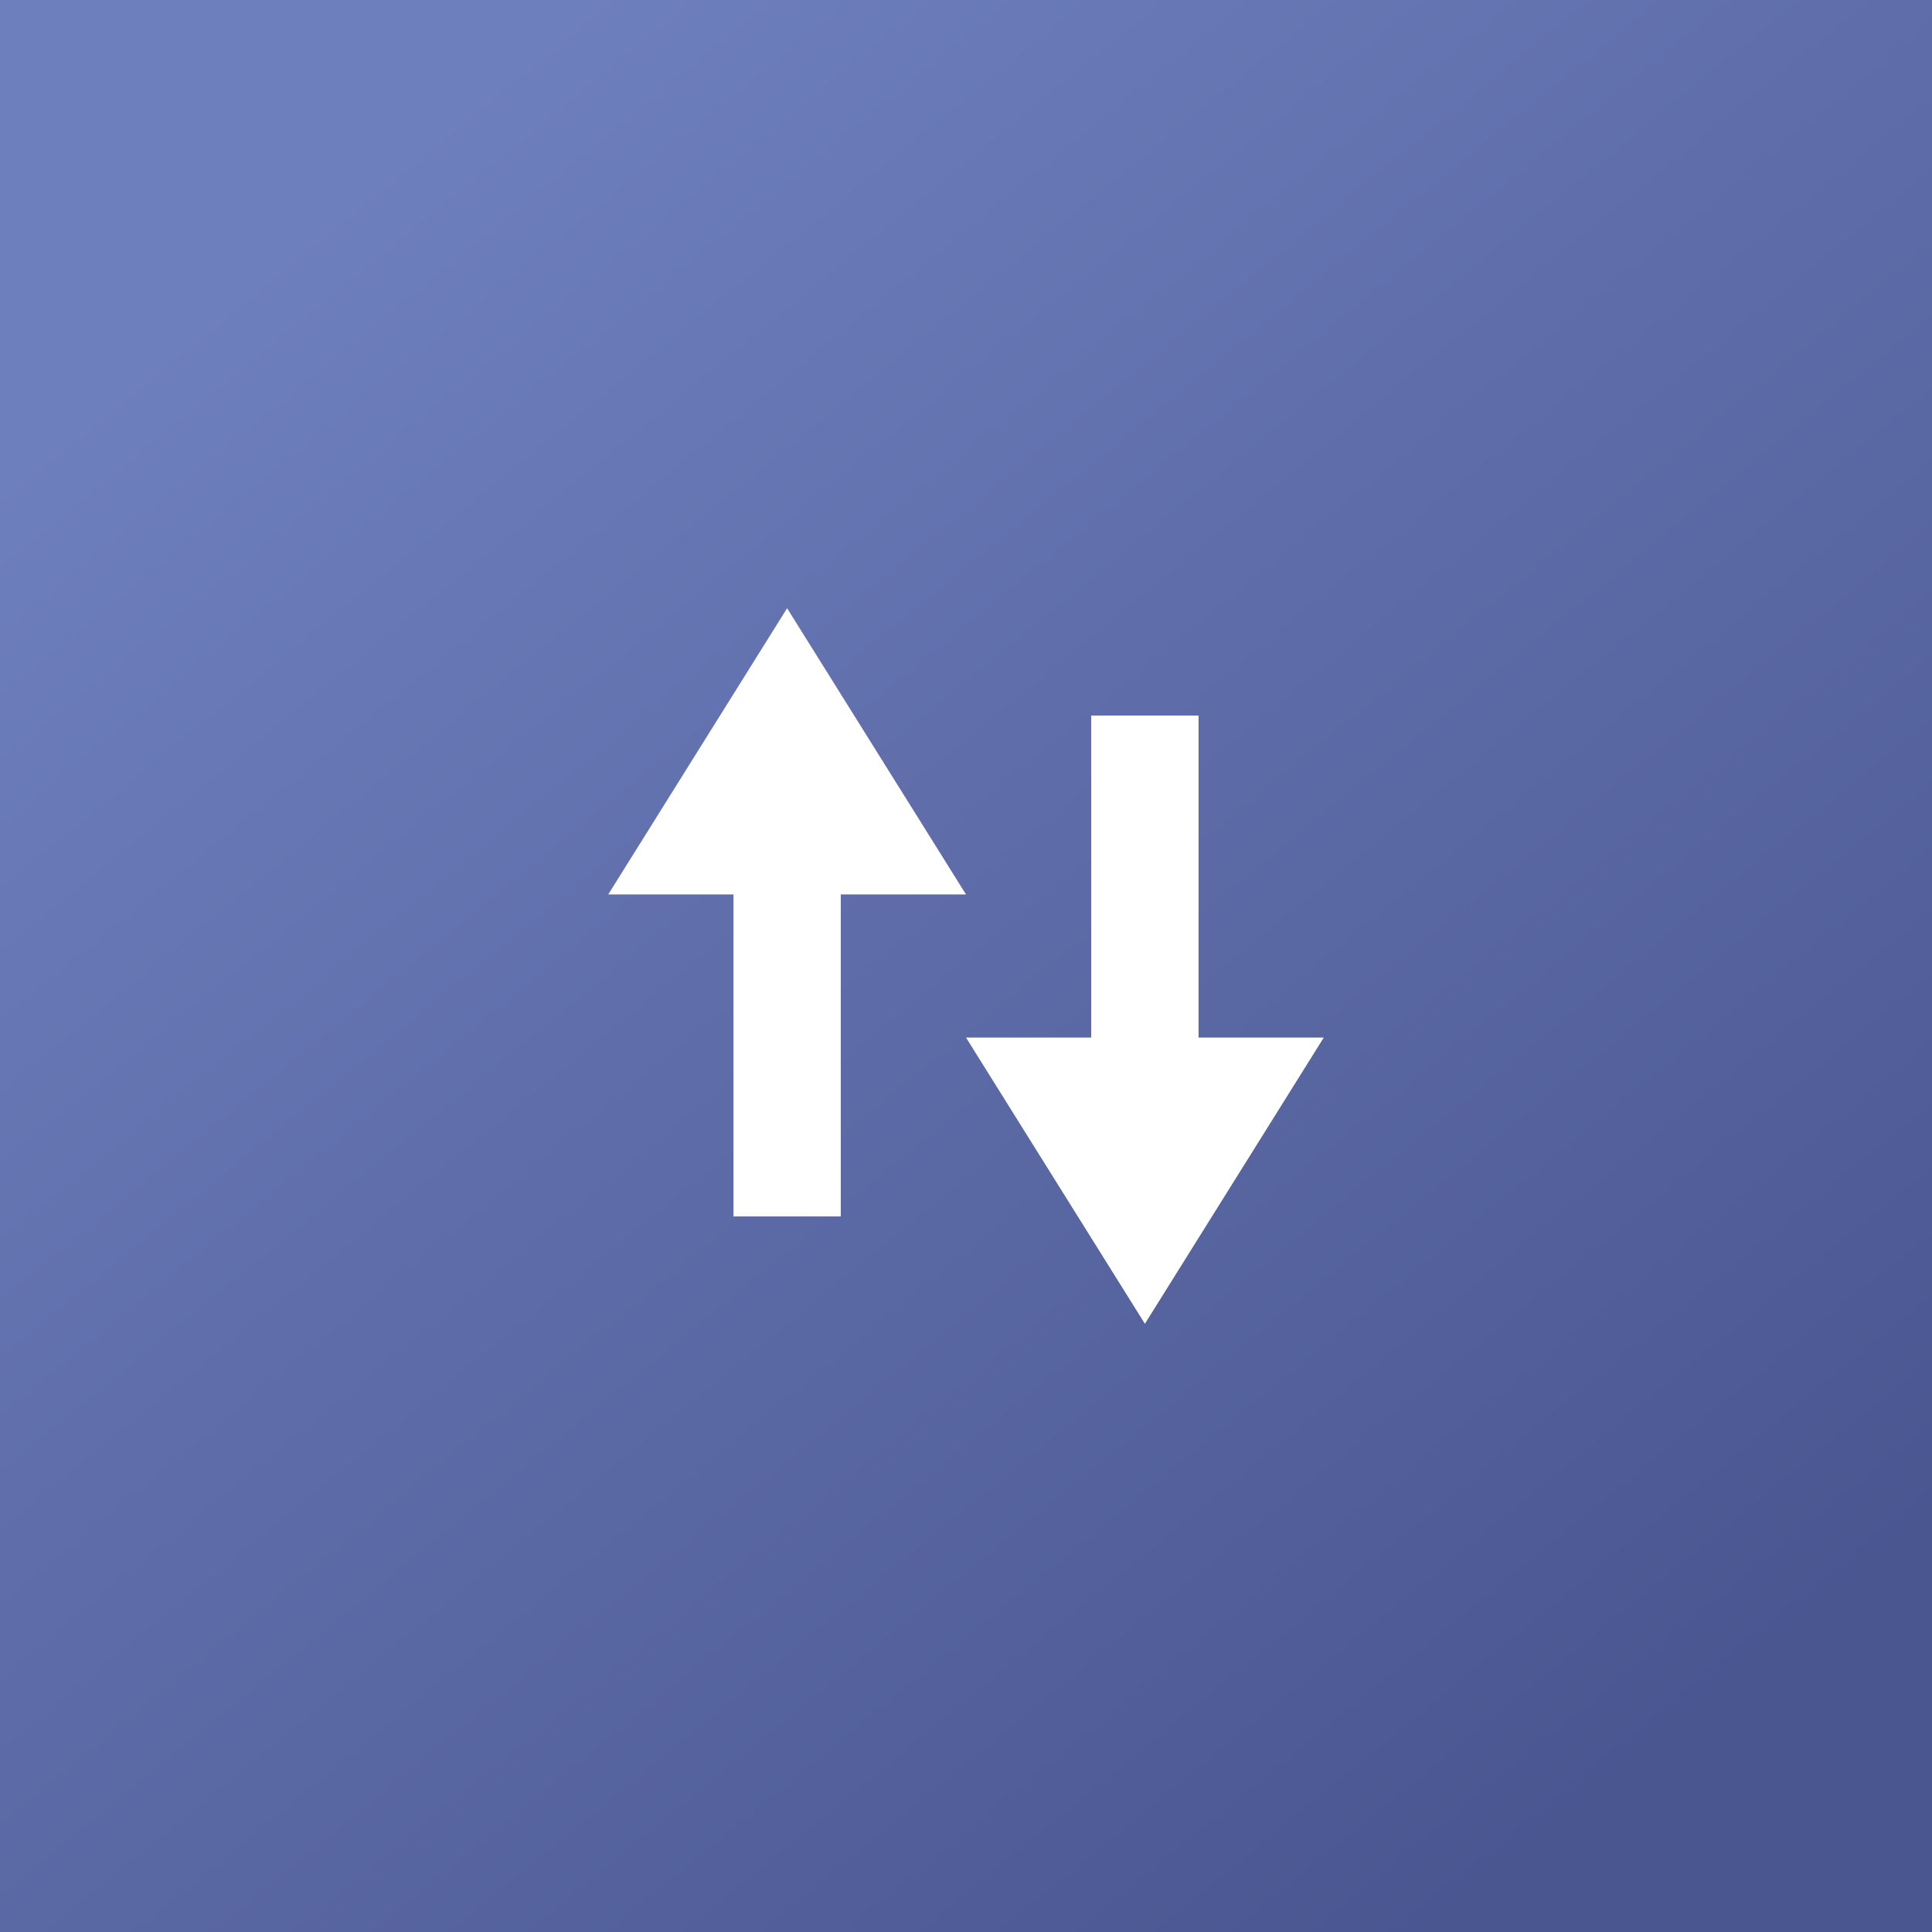
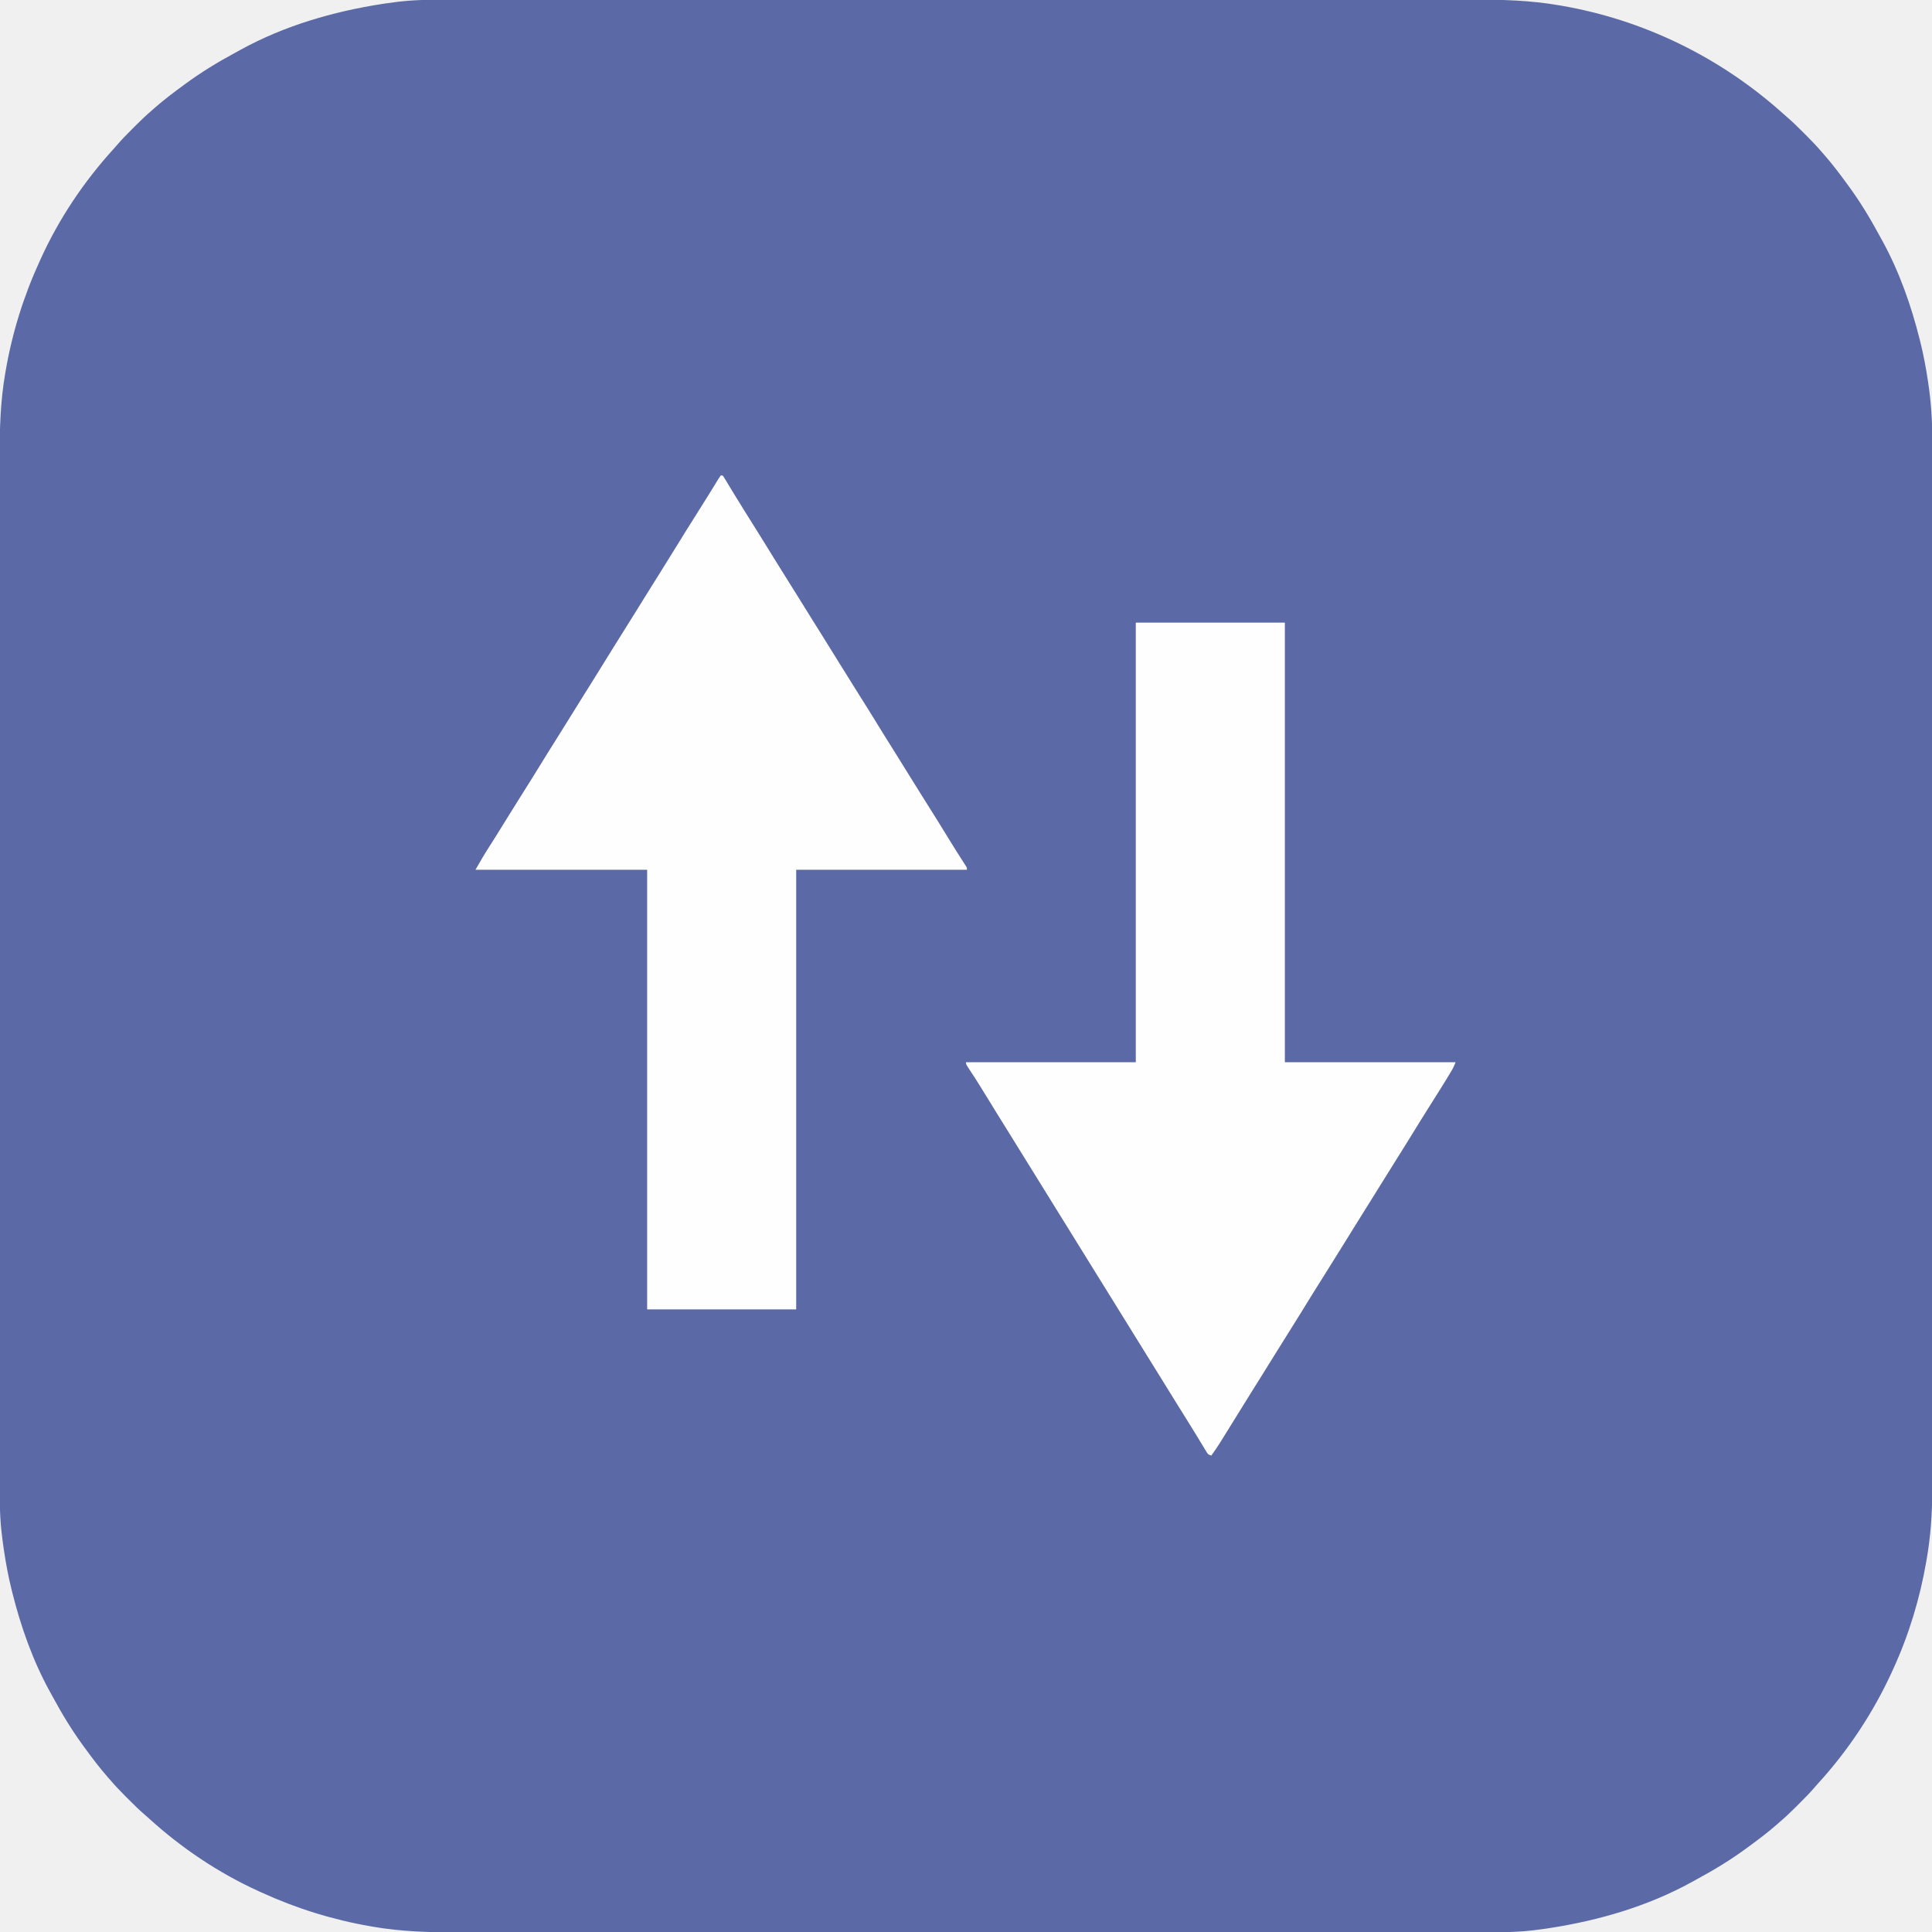
- <svg xmlns="http://www.w3.org/2000/svg" width="108" height="108" viewBox="0 0 108 108">
-   <defs>
-     <linearGradient id="bg" x1="20" y1="10" x2="92" y2="98" gradientUnits="userSpaceOnUse">
-       <stop offset="0%" stop-color="#6E7FBE" />
-       <stop offset="100%" stop-color="#4A5690" />
-     </linearGradient>
-   </defs>
-   <rect width="108" height="108" fill="url(#bg)" />
-   <path fill="#FFFFFF" d="M44,34 L34,50 L54,50 Z" />
-   <path fill="#FFFFFF" d="M41,48 L47,48 L47,68 L41,68 Z" />
-   <path fill="#FFFFFF" d="M61,40 L67,40 L67,60 L61,60 Z" />
-   <path fill="#FFFFFF" d="M64,74 L54,58 L74,58 Z" />
+ <svg xmlns="http://www.w3.org/2000/svg" version="1.1" width="2048" height="2048">
+   <path d="M0 0 C5.92 0 11.84 -0 17.76 -0.01 C28.12 -0.02 38.48 -0.02 48.84 -0.02 C59.94 -0.01 71.04 -0.01 82.15 -0.02 C82.85 -0.02 83.55 -0.02 84.28 -0.02 C87.15 -0.02 90.01 -0.02 92.88 -0.02 C121.92 -0.04 150.96 -0.04 180 -0.04 C184 -0.04 188.01 -0.04 192.02 -0.04 C192.81 -0.04 193.61 -0.04 194.43 -0.04 C212.1 -0.04 229.77 -0.04 247.44 -0.04 C251.48 -0.04 255.52 -0.04 259.56 -0.05 C261.18 -0.05 262.81 -0.05 264.43 -0.05 C265.23 -0.05 266.04 -0.05 266.86 -0.05 C268.49 -0.05 270.12 -0.05 271.74 -0.05 C317.85 -0.06 363.96 -0.06 410.07 -0.06 C410.92 -0.06 411.78 -0.06 412.66 -0.06 C422.17 -0.06 431.68 -0.05 441.19 -0.05 C442.05 -0.05 442.91 -0.05 443.8 -0.05 C450.93 -0.05 450.93 -0.05 454.21 -0.05 C509.13 -0.05 564.04 -0.05 618.96 -0.07 C632.79 -0.08 646.63 -0.08 660.47 -0.09 C661.32 -0.09 662.17 -0.09 663.05 -0.09 C689.33 -0.1 715.61 -0.1 741.89 -0.1 C743.13 -0.1 743.13 -0.1 744.4 -0.1 C762.53 -0.1 780.66 -0.1 798.79 -0.1 C805.28 -0.1 811.77 -0.1 818.25 -0.1 C819.87 -0.1 821.48 -0.1 823.1 -0.1 C848.76 -0.1 874.42 -0.1 900.08 -0.12 C926.66 -0.13 953.24 -0.13 979.83 -0.12 C982.69 -0.12 985.55 -0.11 988.41 -0.11 C989.46 -0.11 989.46 -0.11 990.54 -0.11 C1001.6 -0.11 1012.67 -0.11 1023.73 -0.12 C1034.65 -0.13 1045.56 -0.13 1056.47 -0.12 C1062.29 -0.11 1068.12 -0.11 1073.94 -0.12 C1104.43 -0.18 1134.44 0.64 1164.55 5.89 C1165.28 6.01 1166.01 6.14 1166.75 6.26 C1253.18 21.12 1334.9 60.34 1402.29 121 C1403.67 122.24 1405.06 123.48 1406.47 124.68 C1412.2 129.58 1417.54 134.84 1422.85 140.18 C1424.36 141.7 1425.88 143.21 1427.4 144.73 C1432.75 150.07 1437.91 155.51 1442.8 161.26 C1443.73 162.31 1444.66 163.36 1445.59 164.4 C1454.24 174.26 1462.07 184.68 1469.8 195.26 C1470.61 196.36 1470.61 196.36 1471.43 197.48 C1483.42 213.88 1493.99 231.19 1503.62 249.07 C1504.79 251.24 1505.99 253.4 1507.19 255.55 C1525.17 288.31 1537.75 324.1 1546.8 360.26 C1547.22 361.92 1547.22 361.92 1547.64 363.6 C1550.98 377.13 1553.5 390.74 1555.55 404.51 C1555.66 405.18 1555.76 405.85 1555.86 406.54 C1558.76 426.01 1560.11 445.45 1560.06 465.12 C1560.06 467.12 1560.06 469.11 1560.07 471.11 C1560.08 476.54 1560.07 481.98 1560.07 487.41 C1560.06 493.34 1560.07 499.27 1560.08 505.21 C1560.09 515.59 1560.09 525.96 1560.08 536.34 C1560.08 547.47 1560.08 558.6 1560.09 569.72 C1560.09 570.43 1560.09 571.13 1560.09 571.86 C1560.09 574.73 1560.09 577.6 1560.09 580.48 C1560.11 609.57 1560.11 638.67 1560.11 667.77 C1560.11 671.78 1560.11 675.8 1560.11 679.81 C1560.11 681.01 1560.11 681.01 1560.11 682.23 C1560.1 699.93 1560.11 717.64 1560.11 735.35 C1560.11 739.39 1560.11 743.44 1560.11 747.49 C1560.11 749.11 1560.11 750.74 1560.11 752.36 C1560.11 753.17 1560.11 753.97 1560.11 754.8 C1560.11 756.43 1560.11 758.06 1560.12 759.69 C1560.12 805.89 1560.13 852.08 1560.12 898.28 C1560.12 899.14 1560.12 899.99 1560.12 900.87 C1560.12 910.4 1560.12 919.93 1560.12 929.47 C1560.12 930.33 1560.12 931.19 1560.12 932.07 C1560.12 939.22 1560.12 939.22 1560.12 942.51 C1560.11 997.54 1560.12 1052.56 1560.14 1107.58 C1560.15 1121.45 1560.15 1135.31 1560.15 1149.17 C1560.15 1150.45 1560.15 1150.45 1560.16 1151.76 C1560.16 1178.09 1560.17 1204.42 1560.17 1230.76 C1560.17 1231.58 1560.17 1232.41 1560.17 1233.26 C1560.17 1251.43 1560.17 1269.59 1560.17 1287.76 C1560.17 1294.26 1560.17 1300.76 1560.17 1307.26 C1560.17 1308.88 1560.17 1310.49 1560.17 1312.11 C1560.17 1337.82 1560.17 1363.54 1560.18 1389.25 C1560.2 1415.88 1560.2 1442.52 1560.18 1469.15 C1560.18 1472.02 1560.18 1474.88 1560.18 1477.75 C1560.18 1478.46 1560.18 1479.16 1560.18 1479.88 C1560.18 1490.97 1560.18 1502.06 1560.19 1513.15 C1560.2 1524.08 1560.2 1535.01 1560.19 1545.95 C1560.18 1551.78 1560.18 1557.62 1560.19 1563.45 C1560.24 1587.57 1559.91 1611.32 1556.8 1635.26 C1556.69 1636.19 1556.57 1637.11 1556.44 1638.07 C1555.79 1643.05 1555.04 1648 1554.18 1652.95 C1554.06 1653.68 1553.93 1654.41 1553.8 1655.16 C1547.05 1694.48 1535.4 1732.98 1518.8 1769.26 C1518.33 1770.3 1517.86 1771.35 1517.37 1772.42 C1497.53 1815.67 1471.13 1855.6 1439.07 1890.75 C1437.83 1892.13 1436.59 1893.52 1435.38 1894.93 C1430.48 1900.65 1425.23 1905.99 1419.89 1911.31 C1418.37 1912.82 1416.86 1914.34 1415.34 1915.86 C1410 1921.21 1404.56 1926.37 1398.8 1931.26 C1397.76 1932.19 1396.71 1933.12 1395.66 1934.04 C1385.81 1942.7 1375.39 1950.53 1364.8 1958.26 C1363.71 1959.07 1363.71 1959.07 1362.59 1959.89 C1346.19 1971.88 1328.88 1982.45 1311 1992.07 C1308.83 1993.25 1306.67 1994.45 1304.52 1995.65 C1258.42 2020.96 1206.8 2035.99 1155.05 2044.01 C1153.79 2044.21 1152.53 2044.41 1151.22 2044.62 C1147.09 2045.23 1142.95 2045.76 1138.8 2046.26 C1138.08 2046.35 1137.36 2046.44 1136.61 2046.53 C1115.04 2049.05 1093.29 2048.55 1071.61 2048.53 C1065.69 2048.52 1059.77 2048.53 1053.85 2048.54 C1043.49 2048.54 1033.13 2048.55 1022.77 2048.54 C1011.67 2048.54 1000.57 2048.54 989.46 2048.54 C988.76 2048.54 988.05 2048.54 987.33 2048.55 C984.46 2048.55 981.6 2048.55 978.73 2048.55 C949.69 2048.57 920.65 2048.57 891.61 2048.57 C887.6 2048.57 883.6 2048.57 879.59 2048.56 C878.79 2048.56 878 2048.56 877.18 2048.56 C859.51 2048.56 841.84 2048.57 824.17 2048.57 C820.13 2048.57 816.09 2048.57 812.05 2048.57 C810.42 2048.57 808.8 2048.57 807.18 2048.57 C806.38 2048.57 805.57 2048.57 804.75 2048.57 C803.12 2048.57 801.49 2048.57 799.87 2048.57 C753.76 2048.58 707.65 2048.59 661.54 2048.58 C660.68 2048.58 659.83 2048.58 658.95 2048.58 C649.44 2048.58 639.93 2048.58 630.42 2048.58 C629.56 2048.58 628.7 2048.58 627.81 2048.58 C620.68 2048.58 620.68 2048.58 617.39 2048.58 C562.48 2048.57 507.57 2048.58 452.65 2048.6 C438.81 2048.6 424.98 2048.61 411.14 2048.61 C410.29 2048.61 409.44 2048.61 408.56 2048.61 C382.28 2048.62 356 2048.63 329.71 2048.63 C328.89 2048.63 328.06 2048.63 327.21 2048.63 C309.08 2048.63 290.95 2048.63 272.82 2048.63 C266.33 2048.63 259.84 2048.63 253.36 2048.63 C251.74 2048.63 250.13 2048.63 248.51 2048.63 C222.85 2048.62 197.19 2048.63 171.53 2048.64 C144.95 2048.65 118.37 2048.65 91.78 2048.64 C88.92 2048.64 86.06 2048.64 83.2 2048.64 C82.5 2048.64 81.79 2048.64 81.07 2048.64 C70.01 2048.63 58.94 2048.64 47.88 2048.65 C36.96 2048.66 26.05 2048.66 15.14 2048.65 C9.31 2048.64 3.49 2048.64 -2.33 2048.65 C-32.82 2048.71 -62.83 2047.89 -92.95 2042.64 C-93.67 2042.51 -94.4 2042.39 -95.15 2042.26 C-135.29 2035.35 -174.18 2023.25 -211.2 2006.26 C-212.71 2005.58 -212.71 2005.58 -214.25 2004.88 C-256.83 1985.48 -296.13 1959.04 -330.68 1927.53 C-332.06 1926.29 -333.45 1925.05 -334.86 1923.84 C-340.59 1918.94 -345.93 1913.68 -351.24 1908.35 C-352.76 1906.83 -354.28 1905.31 -355.8 1903.8 C-361.14 1898.46 -366.3 1893.02 -371.2 1887.26 C-372.12 1886.21 -373.05 1885.17 -373.98 1884.12 C-382.63 1874.27 -390.46 1863.85 -398.2 1853.26 C-399 1852.17 -399 1852.17 -399.82 1851.05 C-411.81 1834.65 -422.38 1817.34 -432.01 1799.46 C-433.18 1797.29 -434.38 1795.13 -435.58 1792.97 C-453.57 1760.22 -466.14 1724.43 -475.2 1688.26 C-475.47 1687.16 -475.75 1686.06 -476.03 1684.92 C-479.37 1671.42 -481.89 1657.83 -483.95 1644.08 C-484.1 1643.08 -484.1 1643.08 -484.25 1642.06 C-484.99 1637.14 -485.61 1632.21 -486.2 1627.26 C-486.28 1626.53 -486.37 1625.8 -486.47 1625.05 C-488.98 1603.48 -488.48 1581.75 -488.46 1560.07 C-488.45 1554.15 -488.46 1548.23 -488.47 1542.31 C-488.48 1531.95 -488.48 1521.59 -488.47 1511.23 C-488.47 1500.13 -488.47 1489.02 -488.48 1477.92 C-488.48 1476.87 -488.48 1476.87 -488.48 1475.79 C-488.48 1472.92 -488.48 1470.05 -488.48 1467.19 C-488.5 1438.15 -488.5 1409.11 -488.5 1380.07 C-488.5 1376.06 -488.5 1372.06 -488.5 1368.05 C-488.5 1367.25 -488.5 1366.46 -488.5 1365.64 C-488.5 1347.97 -488.5 1330.3 -488.5 1312.62 C-488.5 1308.58 -488.5 1304.54 -488.5 1300.5 C-488.5 1298.88 -488.5 1297.26 -488.5 1295.64 C-488.5 1294.84 -488.51 1294.03 -488.51 1293.2 C-488.51 1291.58 -488.51 1289.95 -488.51 1288.33 C-488.51 1242.22 -488.52 1196.11 -488.52 1150 C-488.52 1149.14 -488.52 1148.29 -488.52 1147.41 C-488.51 1137.9 -488.51 1128.39 -488.51 1118.87 C-488.51 1118.02 -488.51 1117.16 -488.51 1116.27 C-488.51 1109.14 -488.51 1109.14 -488.51 1105.85 C-488.51 1050.94 -488.51 996.02 -488.53 941.11 C-488.54 927.27 -488.54 913.44 -488.55 899.6 C-488.55 898.75 -488.55 897.9 -488.55 897.02 C-488.55 870.74 -488.56 844.46 -488.56 818.17 C-488.56 817.35 -488.56 816.52 -488.56 815.67 C-488.56 797.54 -488.56 779.41 -488.56 761.28 C-488.56 754.79 -488.56 748.3 -488.56 741.81 C-488.56 740.2 -488.56 738.59 -488.56 736.97 C-488.56 711.31 -488.56 685.65 -488.57 659.99 C-488.59 633.41 -488.59 606.82 -488.58 580.24 C-488.57 577.38 -488.57 574.52 -488.57 571.66 C-488.57 570.95 -488.57 570.25 -488.57 569.53 C-488.57 558.46 -488.57 547.4 -488.58 536.34 C-488.59 525.42 -488.59 514.51 -488.58 503.6 C-488.57 497.77 -488.57 491.95 -488.58 486.13 C-488.64 455.64 -487.82 425.63 -482.57 395.51 C-482.45 394.79 -482.32 394.06 -482.19 393.31 C-475.28 353.17 -463.18 314.28 -446.2 277.26 C-445.51 275.75 -445.51 275.75 -444.81 274.21 C-425.41 231.63 -398.97 192.33 -367.46 157.77 C-366.22 156.4 -364.98 155.01 -363.78 153.6 C-358.87 147.87 -353.62 142.53 -348.28 137.22 C-346.76 135.7 -345.25 134.18 -343.73 132.66 C-338.39 127.32 -332.95 122.16 -327.2 117.26 C-326.15 116.34 -325.1 115.41 -324.05 114.48 C-314.2 105.83 -303.78 98 -293.2 90.26 C-292.46 89.73 -291.73 89.19 -290.98 88.64 C-274.58 76.65 -257.27 66.08 -239.39 56.45 C-237.22 55.28 -235.06 54.08 -232.91 52.88 C-186.81 27.57 -135.19 12.54 -83.45 4.51 C-82.18 4.31 -80.92 4.12 -79.61 3.91 C-75.48 3.3 -71.34 2.77 -67.2 2.26 C-66.47 2.17 -65.75 2.08 -65 1.99 C-43.43 -0.53 -21.68 -0.02 0 0 Z " fill="#5B6AA6" transform="translate(488.1955,-0.2631365)" />
+   <path d="M0 0 C0.66 0 1.32 0 2 0 C3.46 2.01 3.46 2.01 5.17 4.84 C5.81 5.89 6.44 6.94 7.1 8.02 C7.44 8.59 7.78 9.16 8.13 9.74 C9.56 12.12 11.01 14.5 12.46 16.88 C13.2 18.11 13.95 19.34 14.7 20.57 C18.27 26.45 21.91 32.29 25.56 38.12 C26.48 39.6 26.48 39.6 27.42 41.1 C29.28 44.07 31.14 47.03 33 50 C41.47 63.51 49.88 77.04 58.22 90.63 C62.64 97.82 67.12 104.97 71.64 112.1 C75.24 117.77 78.78 123.47 82.31 129.19 C86.98 136.74 91.67 144.28 96.38 151.81 C97 152.82 97.63 153.82 98.27 154.85 C101.42 159.88 104.57 164.91 107.72 169.94 C114.25 180.37 120.75 190.82 127.19 201.31 C132.71 210.31 138.3 219.27 143.96 228.19 C153.51 243.26 162.9 258.43 172.23 273.64 C176.57 280.71 180.97 287.74 185.42 294.74 C189.68 301.45 193.84 308.22 198 315 C203.11 323.33 208.27 331.64 213.5 339.89 C223.53 355.71 233.41 371.62 243.19 387.59 C247.89 395.24 252.67 402.85 257.55 410.39 C258.24 411.47 258.24 411.47 258.94 412.56 C259.34 413.18 259.74 413.8 260.15 414.44 C261 416 261 416 261 418 C201.27 418 141.54 418 80 418 C80 571.78 80 725.56 80 884 C27.86 884 -24.28 884 -78 884 C-78 730.22 -78 576.44 -78 418 C-138.06 418 -198.12 418 -260 418 C-255.29 409.76 -250.64 401.69 -245.5 393.75 C-240.2 385.49 -235 377.18 -229.88 368.81 C-224.8 360.54 -219.69 352.3 -214.5 344.1 C-204.46 328.27 -194.58 312.35 -184.78 296.37 C-180.36 289.18 -175.88 282.03 -171.36 274.9 C-167.76 269.23 -164.22 263.53 -160.69 257.81 C-156.02 250.26 -151.33 242.72 -146.62 235.19 C-145.68 233.68 -145.68 233.68 -144.73 232.15 C-141.58 227.12 -138.43 222.09 -135.28 217.06 C-128.06 205.53 -120.89 193.96 -113.78 182.37 C-109.36 175.18 -104.88 168.03 -100.36 160.9 C-96.76 155.23 -93.22 149.53 -89.69 143.81 C-85.02 136.26 -80.33 128.72 -75.62 121.19 C-75 120.18 -74.37 119.18 -73.73 118.15 C-70.58 113.12 -67.43 108.09 -64.28 103.06 C-57.75 92.63 -51.25 82.18 -44.81 71.69 C-39.76 63.47 -34.68 55.27 -29.51 47.13 C-25.44 40.7 -21.4 34.26 -17.38 27.81 C-16.74 26.8 -16.11 25.79 -15.45 24.74 C-12.58 20.15 -9.72 15.55 -6.89 10.92 C-6.2 9.79 -6.2 9.79 -5.49 8.63 C-4.65 7.25 -3.8 5.86 -2.97 4.47 C-2.03 2.94 -1.02 1.47 0 0 Z " fill="#FEFEFE" transform="translate(764,504)" />
+   <path d="M0 0 C52.14 0 104.28 0 158 0 C158 153.78 158 307.56 158 466 C217.73 466 277.46 466 339 466 C337.63 469.42 336.45 472.12 334.6 475.2 C334.13 475.98 333.66 476.77 333.17 477.58 C332.66 478.42 332.15 479.26 331.62 480.12 C330.82 481.45 330.82 481.45 330.01 482.81 C325.49 490.26 320.85 497.63 316.18 504.98 C306.57 520.11 297.15 535.35 287.78 550.63 C283.36 557.82 278.88 564.97 274.36 572.1 C270.76 577.77 267.22 583.47 263.69 589.19 C259.02 596.74 254.33 604.28 249.62 611.81 C249 612.82 248.37 613.82 247.73 614.85 C244.58 619.88 241.43 624.91 238.28 629.94 C231.75 640.37 225.25 650.82 218.81 661.31 C213.29 670.31 207.7 679.27 202.04 688.19 C192.5 703.26 183.11 718.43 173.78 733.63 C169.36 740.82 164.88 747.97 160.36 755.1 C156.76 760.77 153.22 766.47 149.69 772.19 C145.02 779.74 140.33 787.28 135.62 794.81 C135 795.82 134.37 796.82 133.73 797.85 C130.58 802.88 127.43 807.91 124.28 812.94 C117.75 823.37 111.25 833.82 104.81 844.31 C100.01 852.13 95.2 859.93 90.31 867.69 C89.84 868.43 89.37 869.18 88.89 869.95 C86.07 874.42 83.11 878.73 80 883 C76.47 881.82 76.18 881.14 74.32 878.05 C73.81 877.21 73.3 876.38 72.78 875.51 C72.23 874.6 71.69 873.69 71.12 872.75 C69.95 870.81 68.77 868.88 67.59 866.94 C66.99 865.95 66.39 864.96 65.78 863.93 C63.09 859.5 60.36 855.09 57.62 850.69 C56.83 849.4 56.83 849.4 56.01 848.08 C51.92 841.48 47.81 834.89 43.69 828.31 C37.02 817.66 30.42 806.96 23.84 796.25 C15.84 783.23 7.79 770.26 -0.31 757.31 C-6.98 746.66 -13.58 735.96 -20.16 725.25 C-28.16 712.23 -36.21 699.26 -44.31 686.31 C-50.98 675.66 -57.58 664.96 -64.16 654.25 C-72.16 641.23 -80.21 628.26 -88.31 615.31 C-94.98 604.66 -101.58 593.96 -108.16 583.25 C-116.16 570.23 -124.21 557.26 -132.31 544.31 C-137.62 535.83 -142.89 527.33 -148.12 518.81 C-148.79 517.73 -149.46 516.64 -150.15 515.52 C-151.47 513.38 -152.79 511.23 -154.1 509.08 C-157 504.37 -159.9 499.65 -162.81 494.94 C-163.33 494.09 -163.85 493.25 -164.39 492.38 C-168.4 485.9 -172.53 479.5 -176.75 473.15 C-180 468.21 -180 468.21 -180 466 C-120.6 466 -61.2 466 0 466 C0 312.22 0 158.44 0 0 Z " fill="#FEFEFE" transform="translate(1204,660)" />
</svg>
